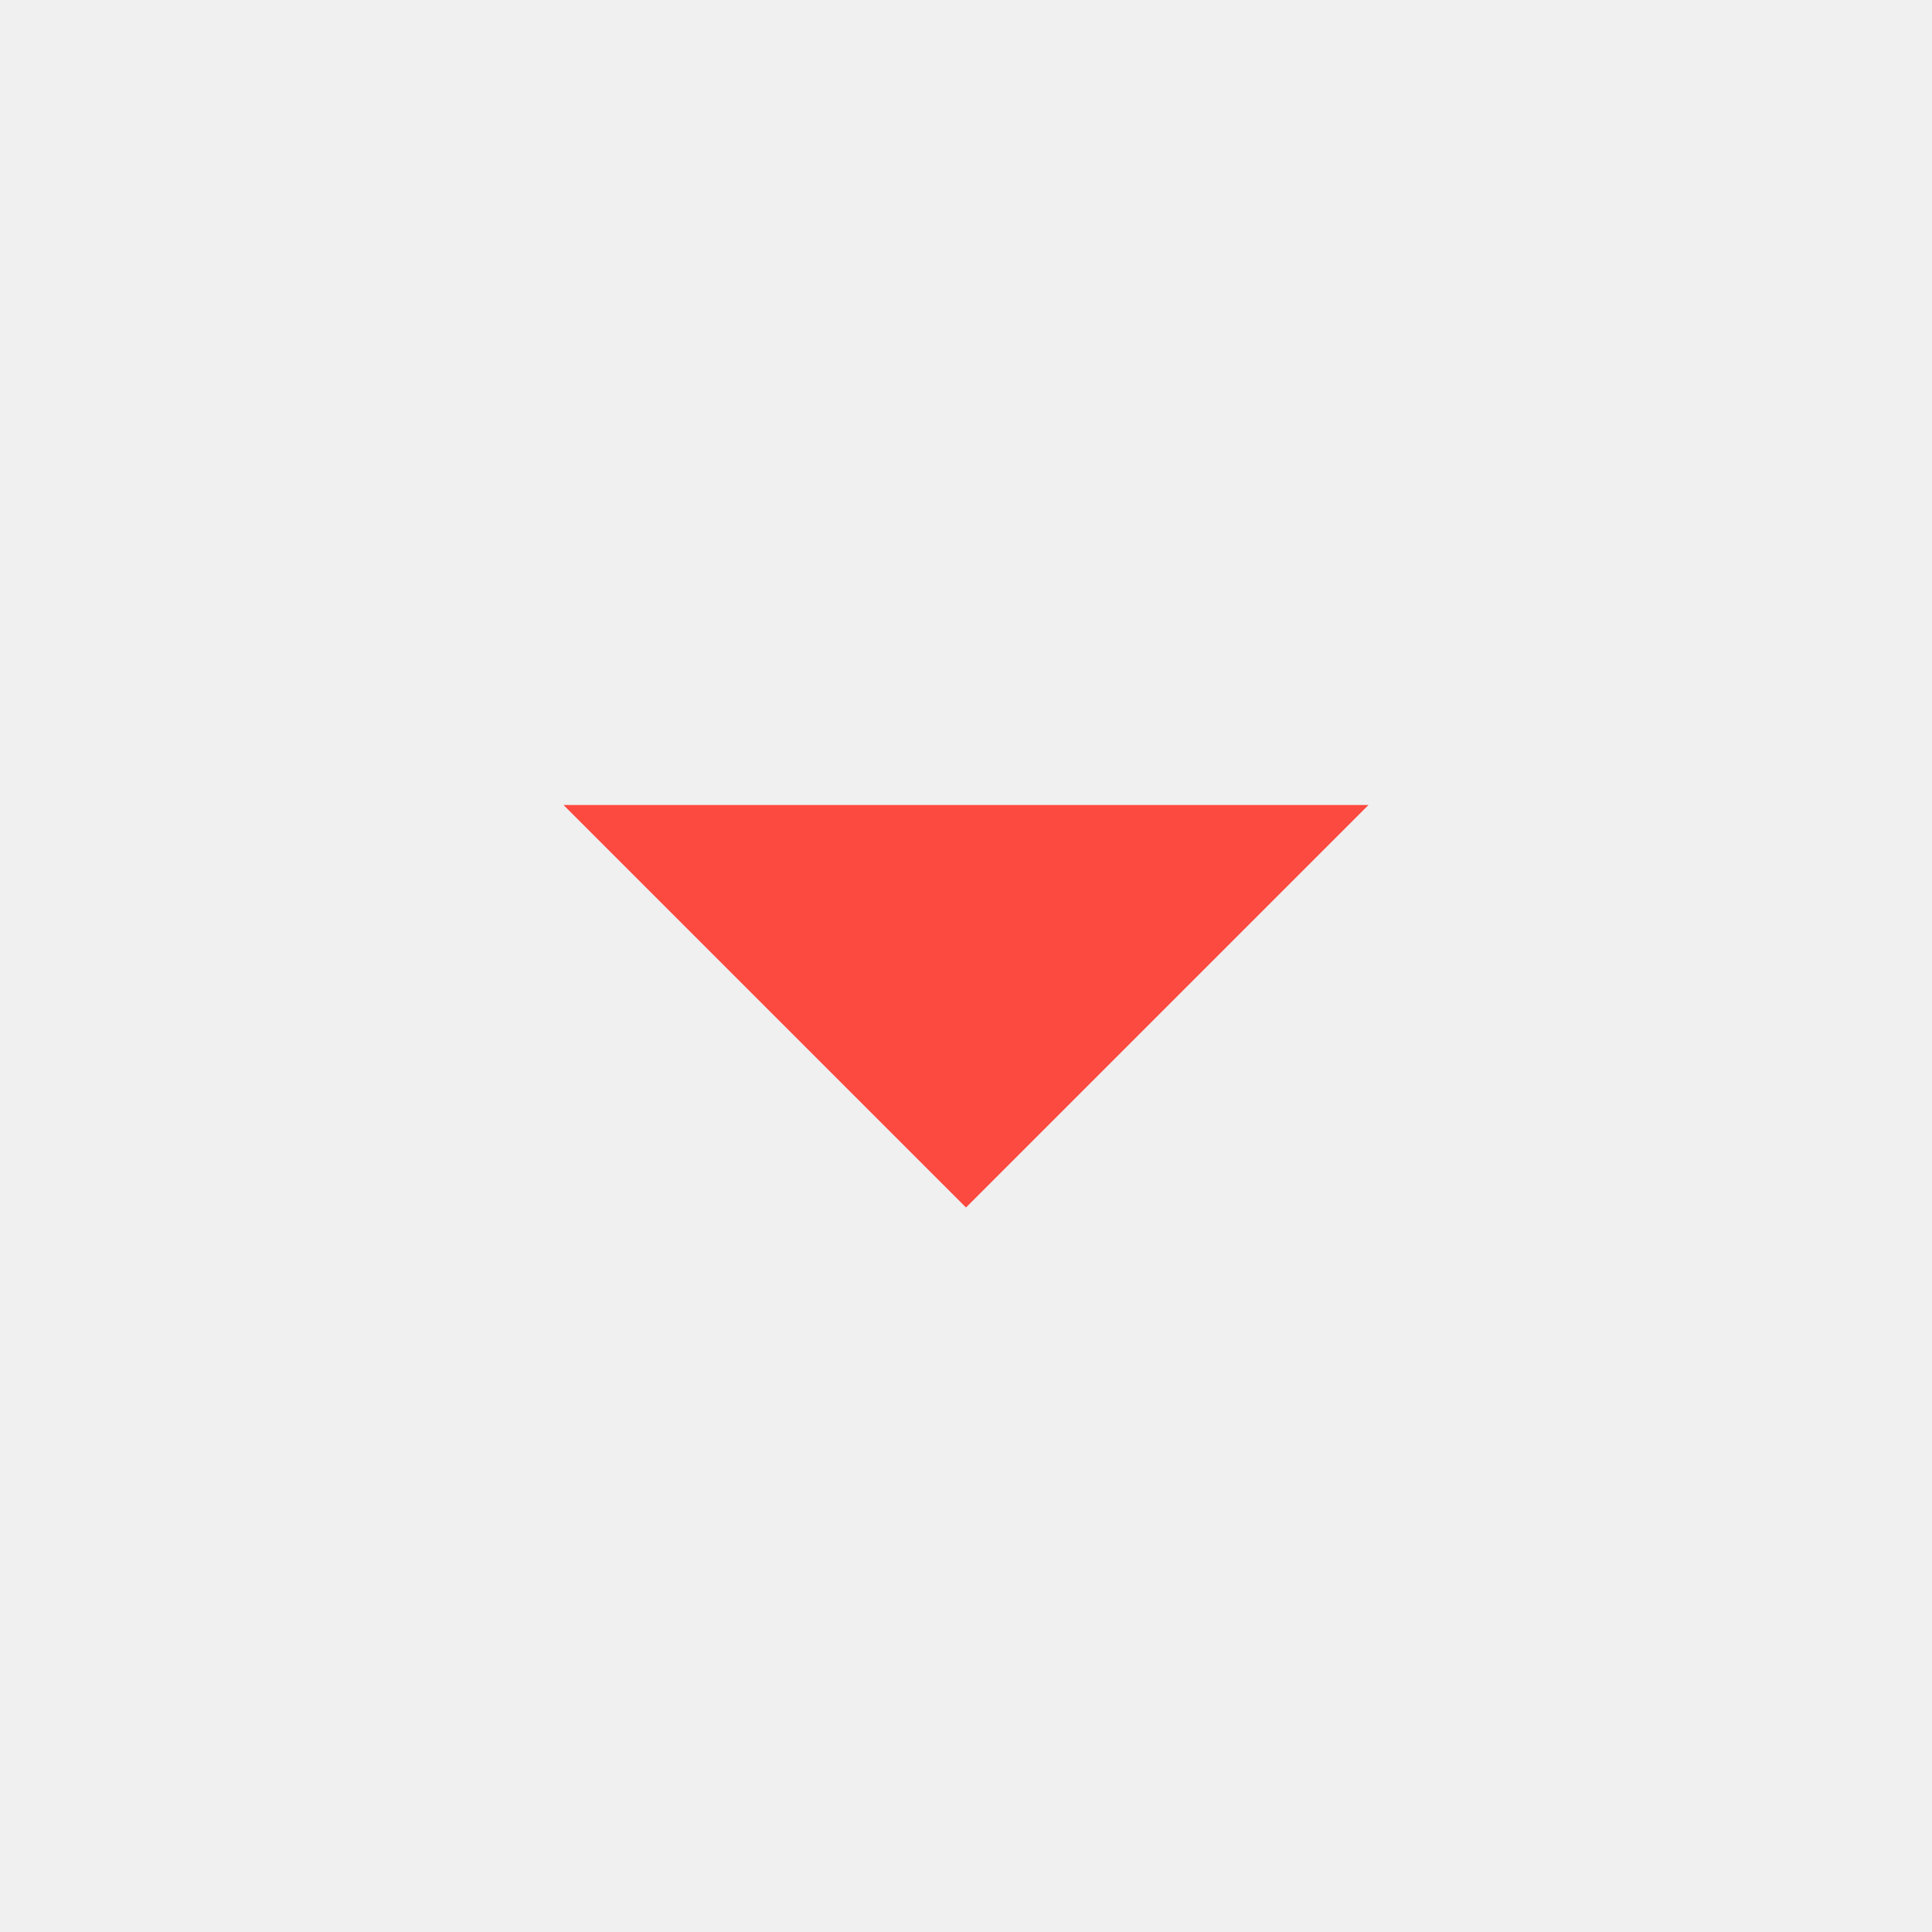
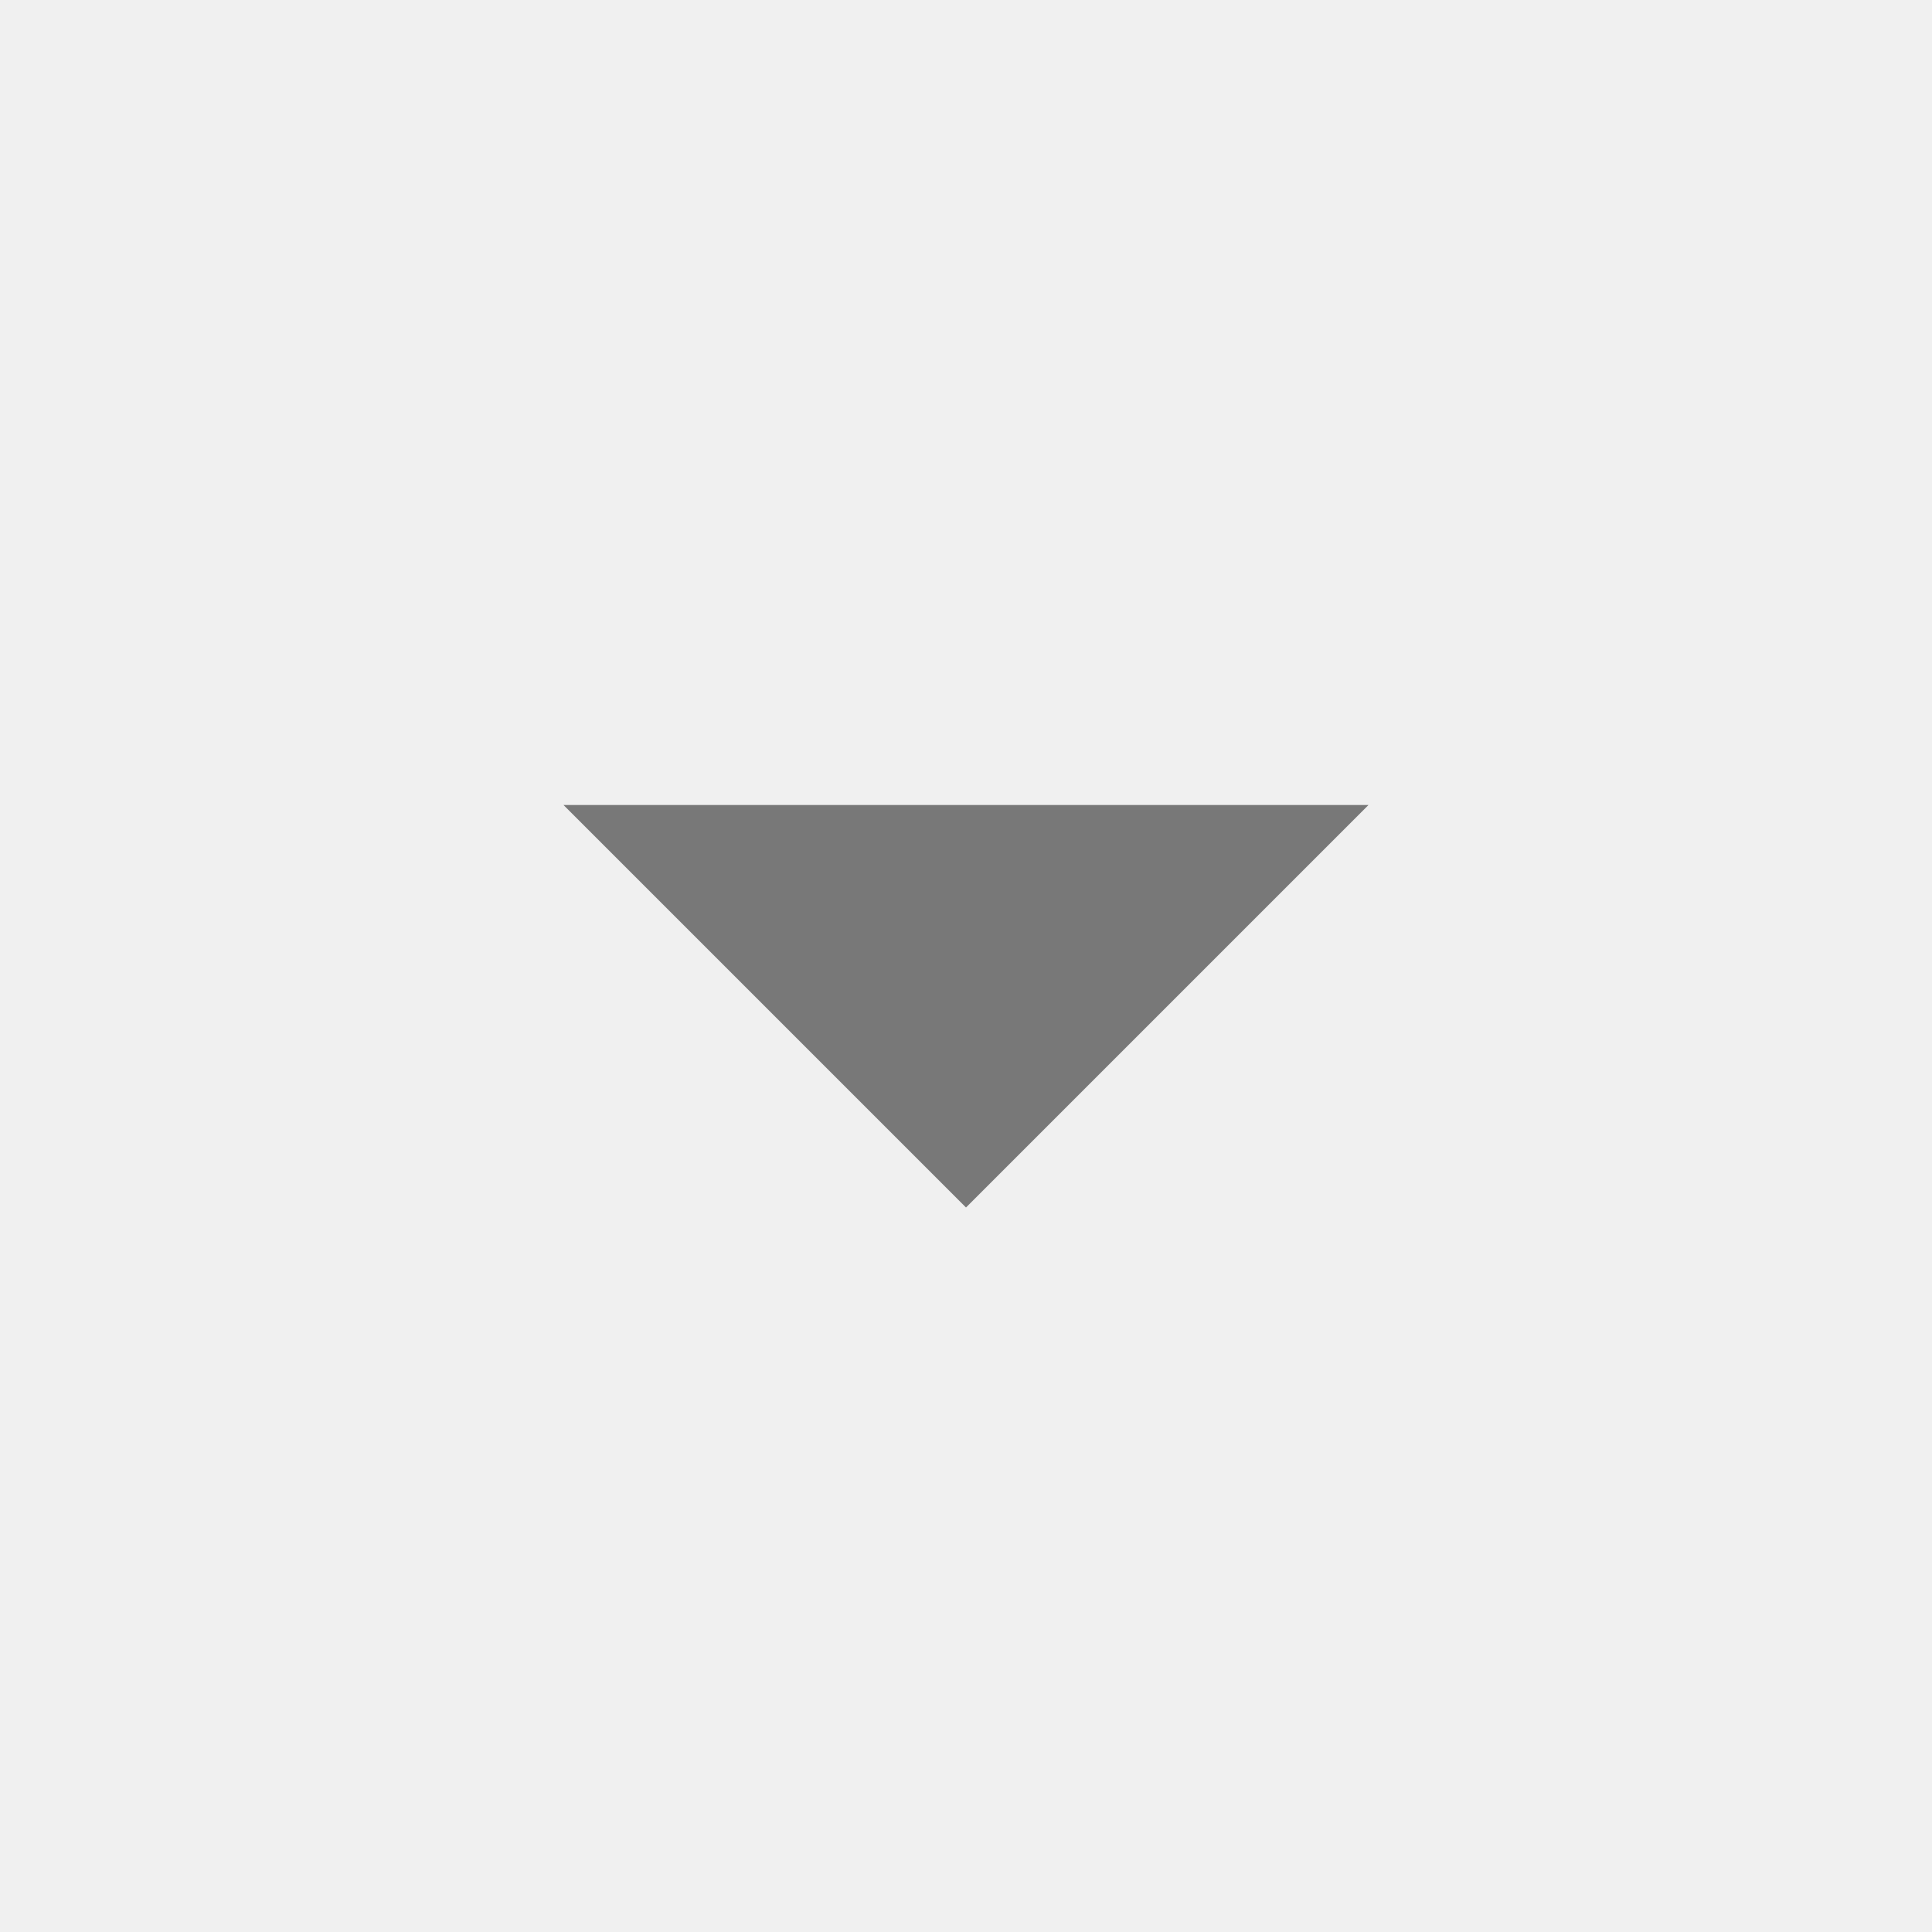
<svg xmlns="http://www.w3.org/2000/svg" xmlns:xlink="http://www.w3.org/1999/xlink" width="24" height="24" viewBox="0 0 24 24">
  <defs>
    <path id="prefix__a" d="M0 0L5 5 10 0z" />
  </defs>
-   <g fill="none" fill-rule="evenodd" transform="matrix(-1 0 0 1 17 10)">
+   <g fill="none" fill-rule="evenodd" opacity=".5" transform="translate(7 10)">
    <mask id="prefix__b" fill="#fff">
      <use xlink:href="#prefix__a" />
    </mask>
-     <g fill="#FC4A40" mask="url(#prefix__b)">
+     <g fill="#000" mask="url(#prefix__b)">
      <path d="M0 0H50V50H0z" transform="translate(-20 -23)" />
    </g>
  </g>
</svg>
